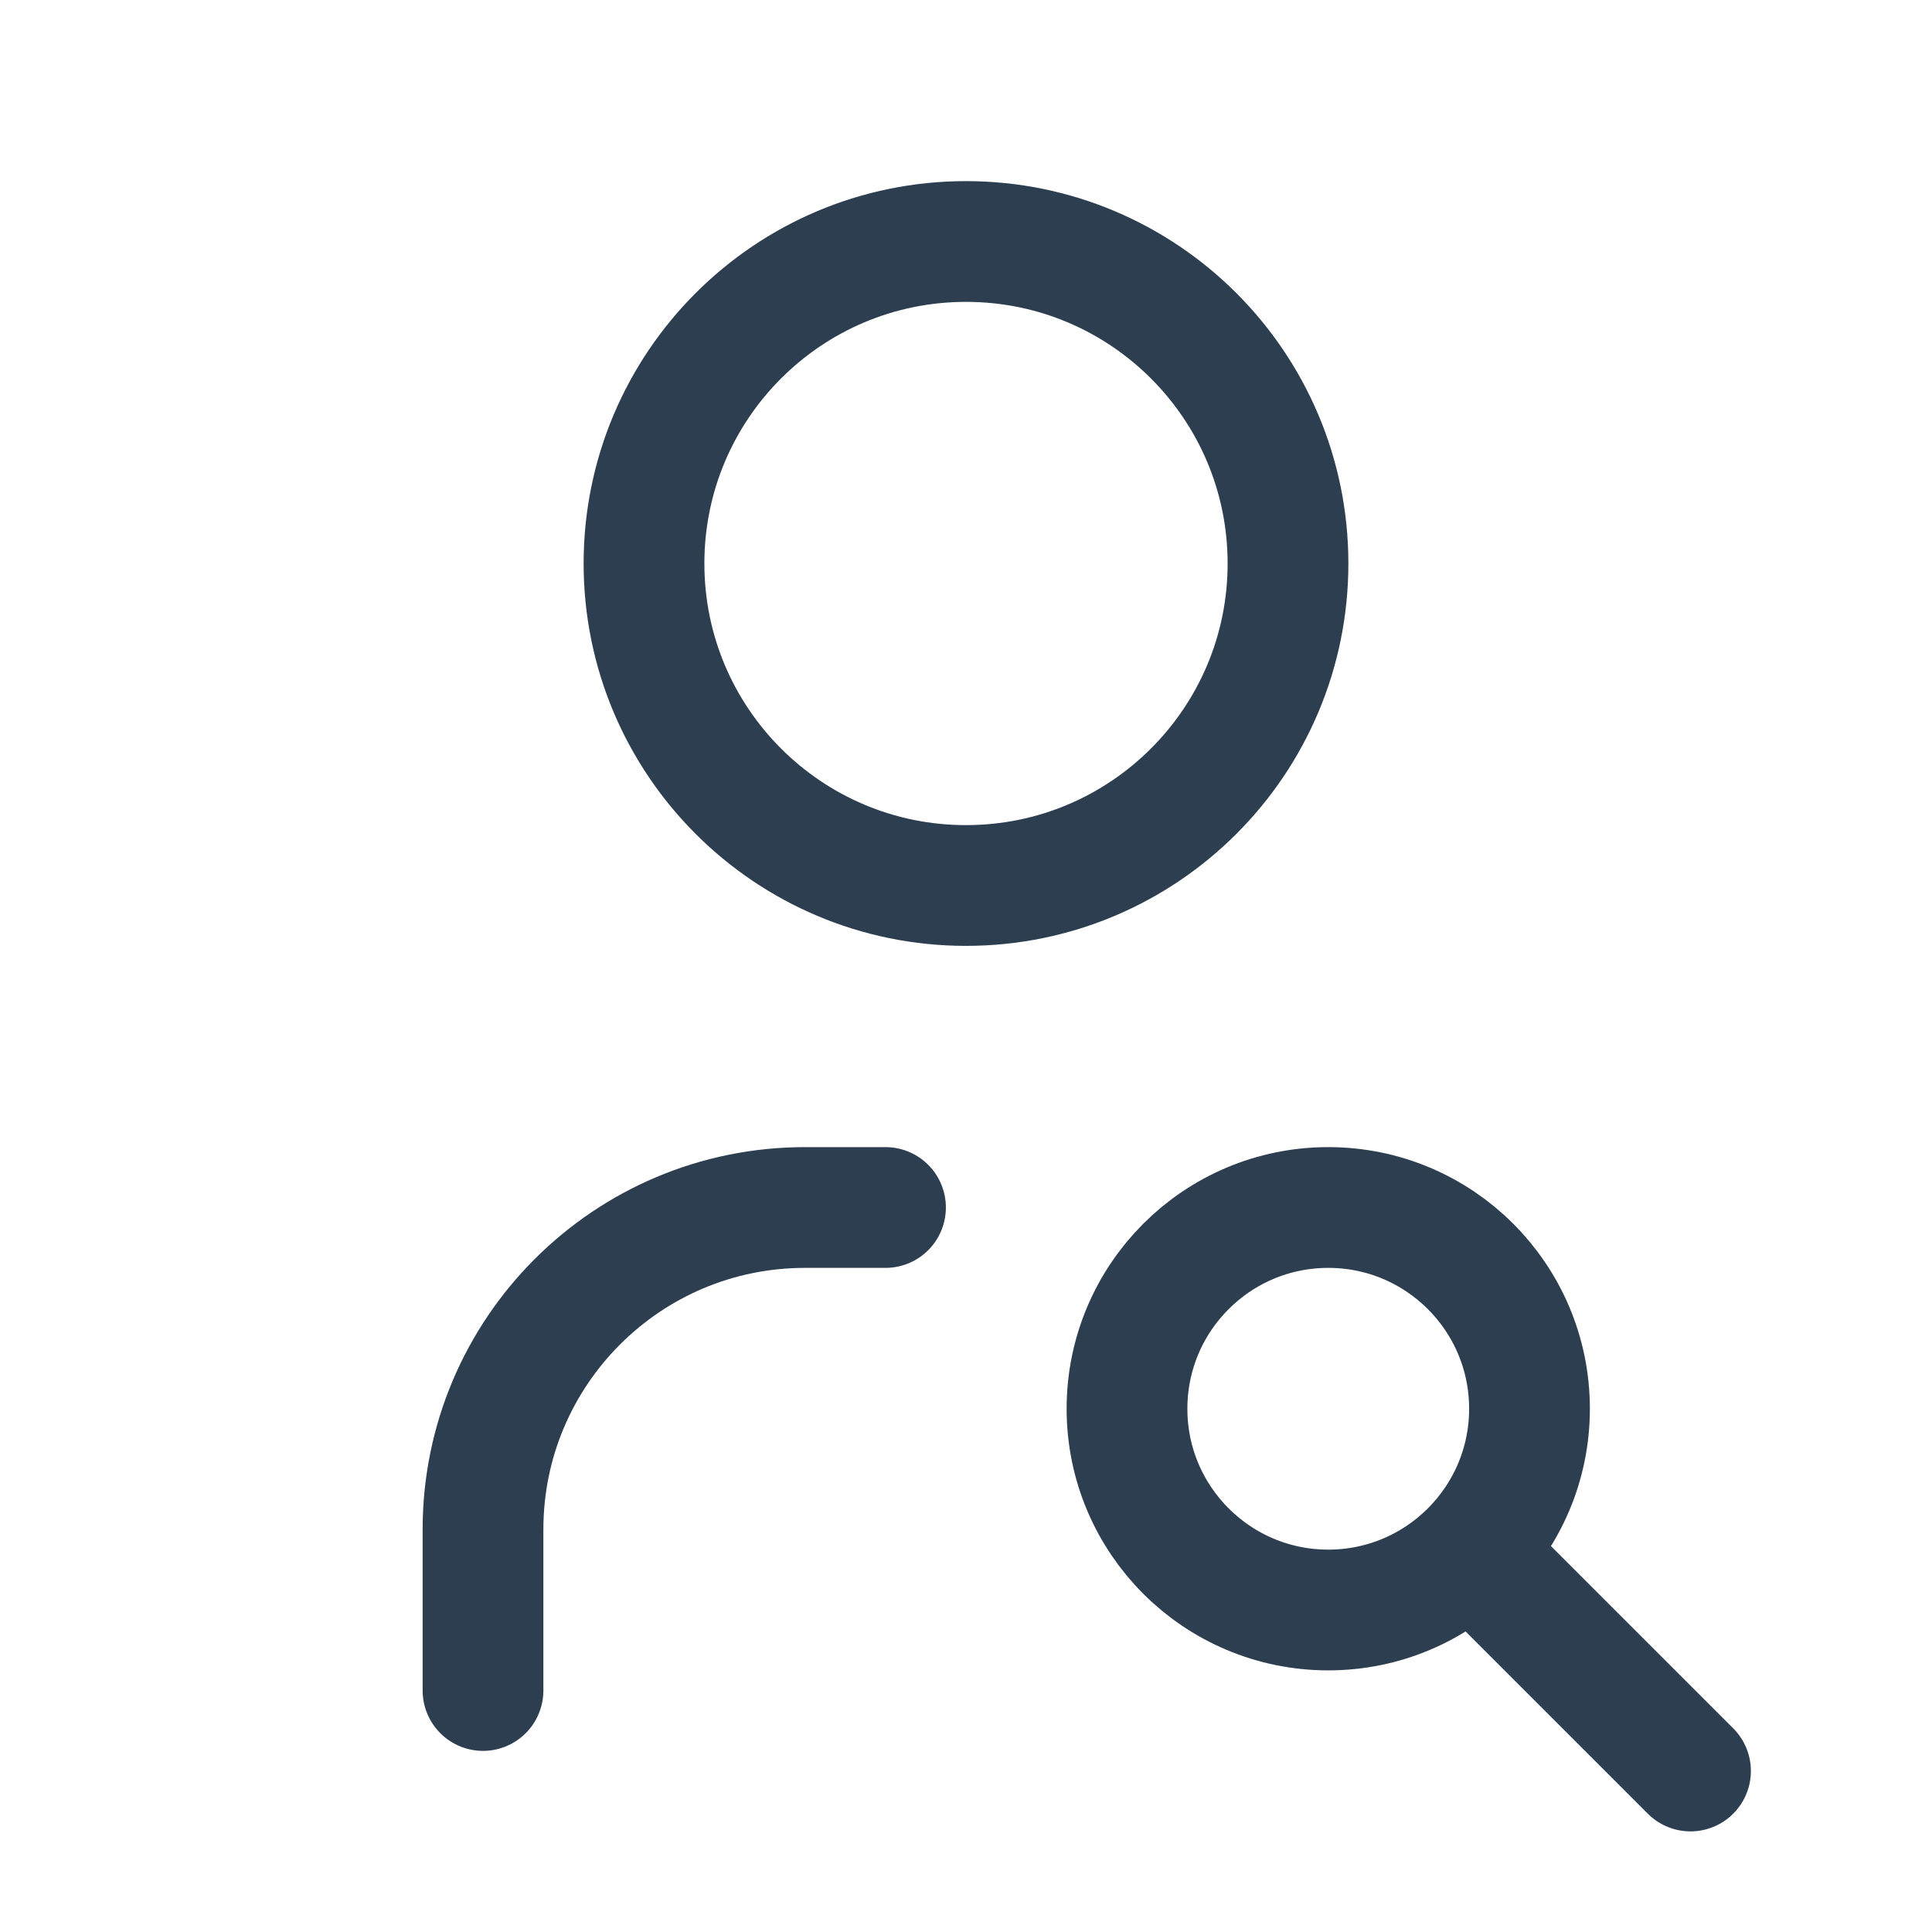
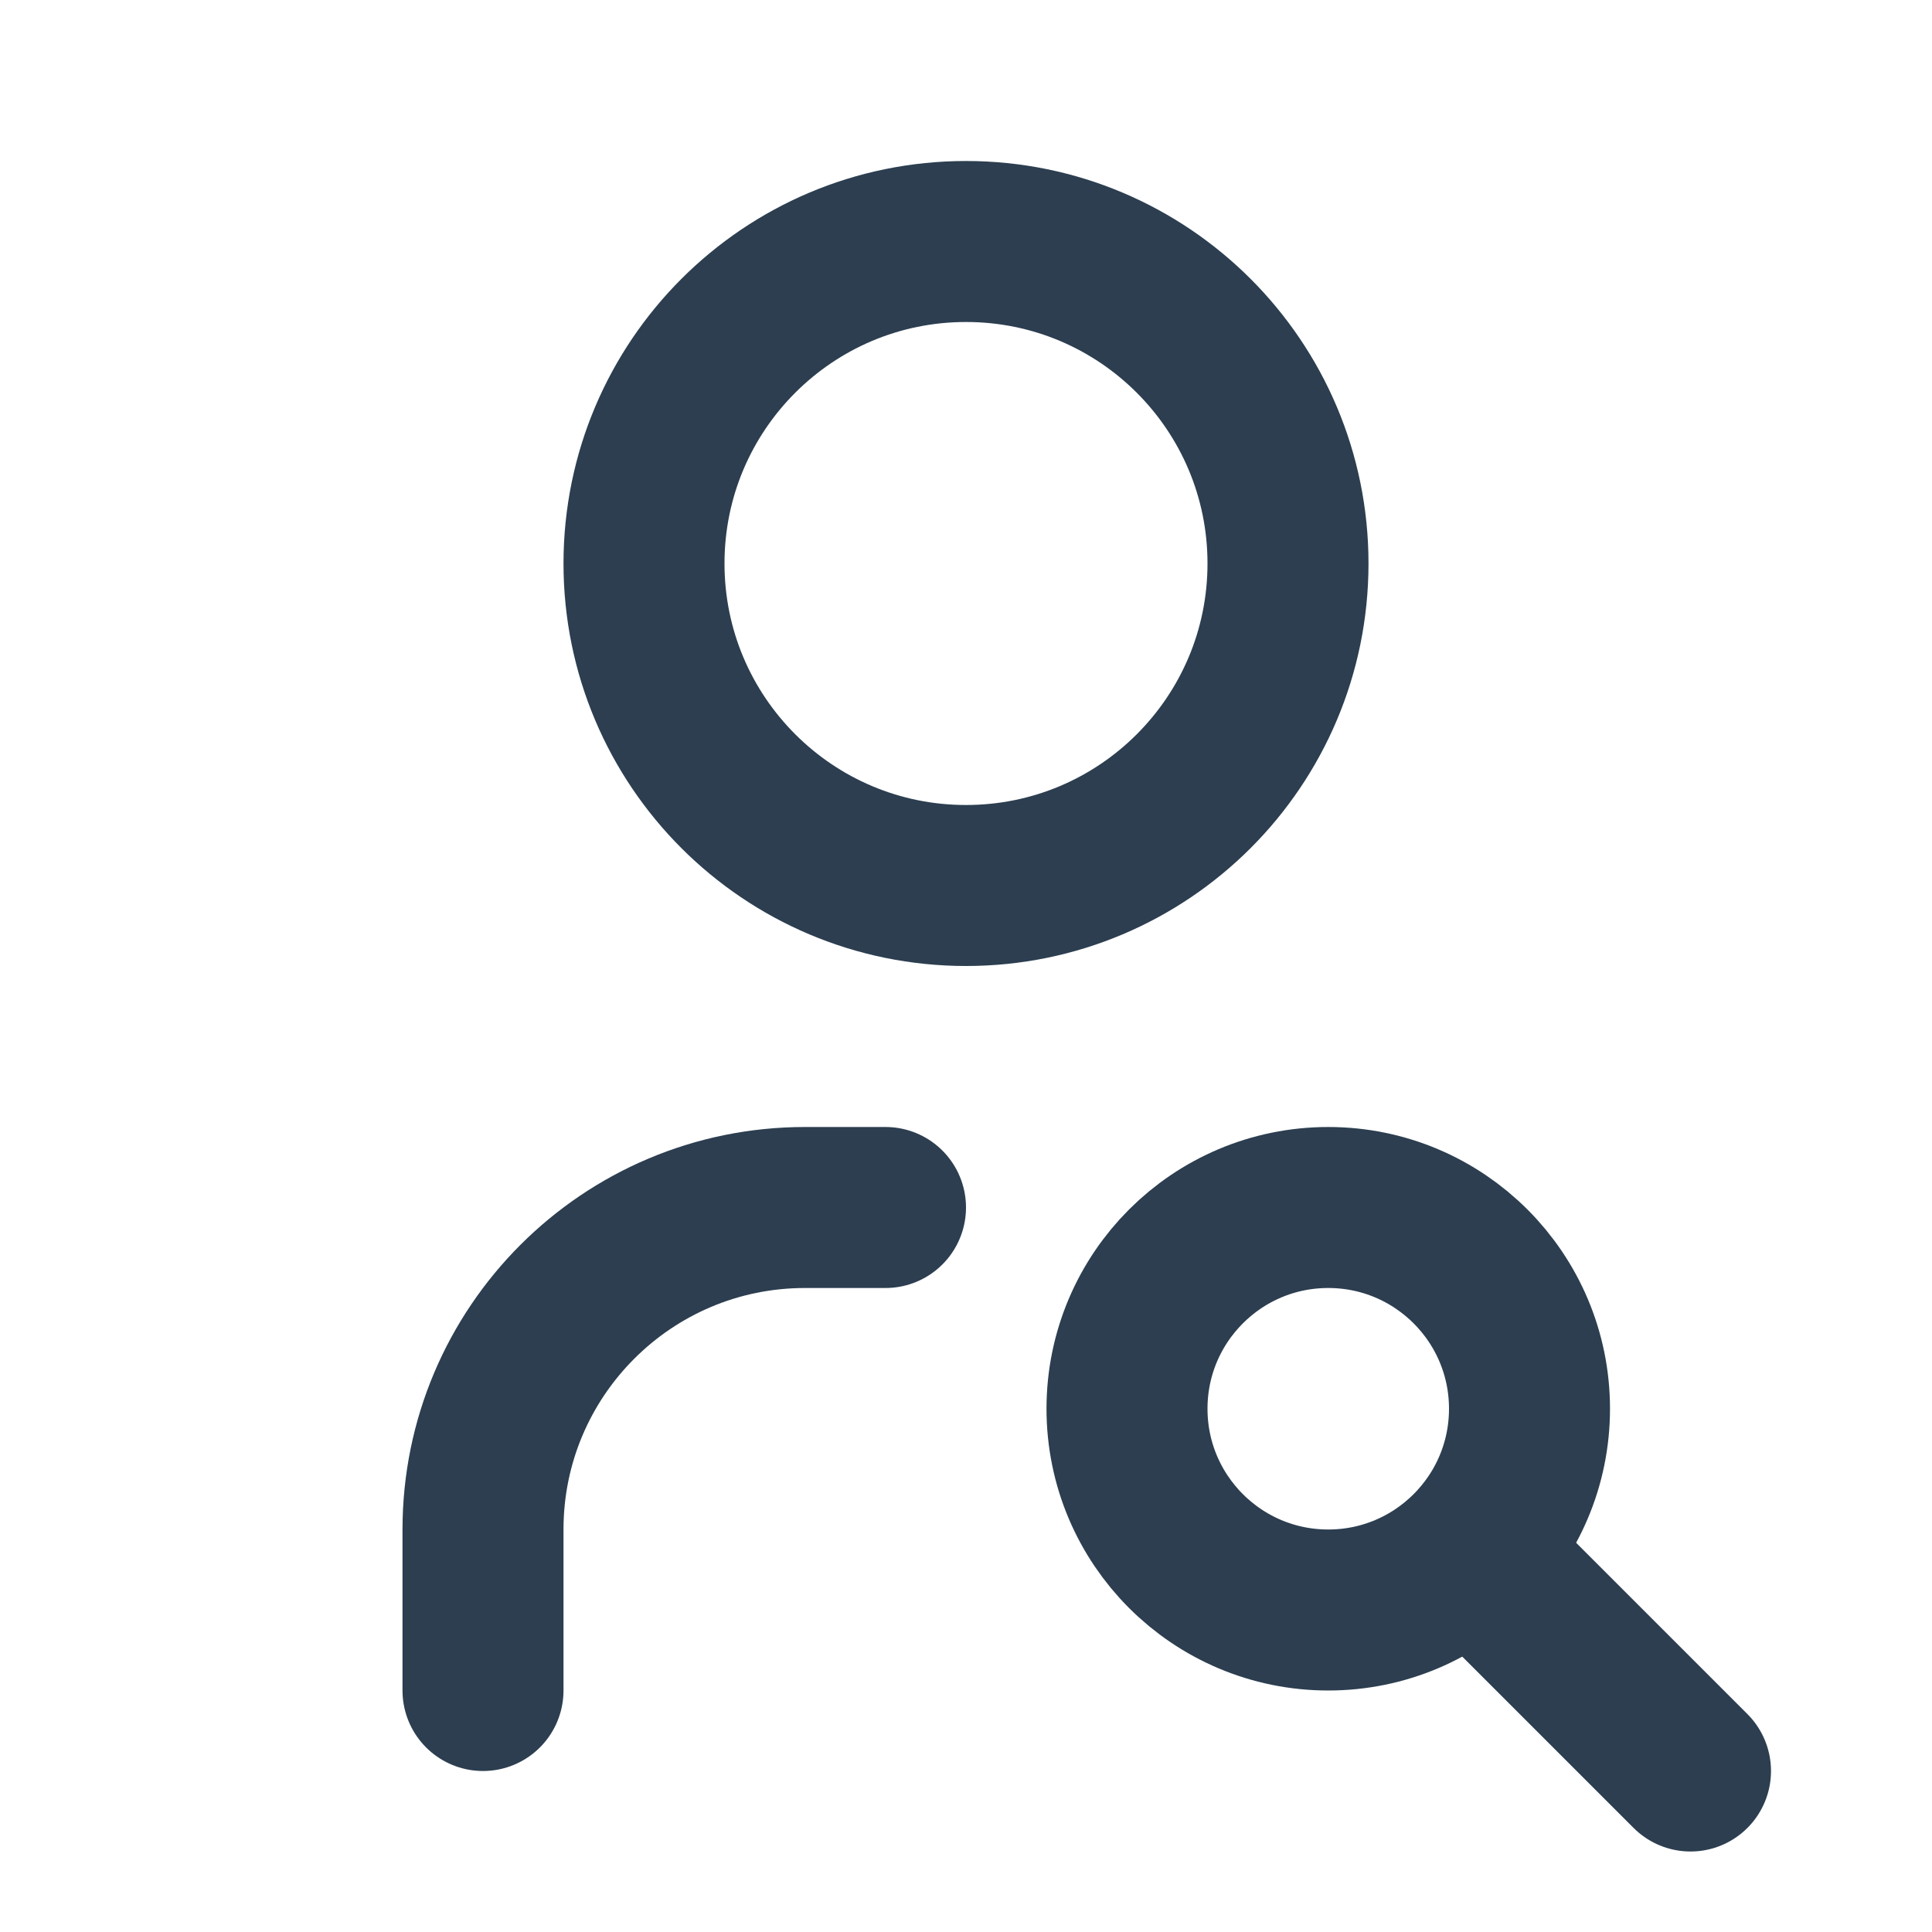
- <svg xmlns="http://www.w3.org/2000/svg" class="icon icon-tabler icon-tabler-user-search" width="24" height="24" viewBox="0 0 24 24" stroke-width="1.5" stroke="#2c3e50" fill="none" stroke-linecap="round" stroke-linejoin="round">
+ <svg xmlns="http://www.w3.org/2000/svg" class="icon icon-tabler icon-tabler-user-search" width="24" height="24" viewBox="0 0 24 24" stroke-width="2" stroke="#2c3e50" fill="none" stroke-linecap="round" stroke-linejoin="round">
  <path stroke="none" d="M0 0h24v24H0z" fill="none" />
  <circle cx="12" cy="7" r="4" />
  <path d="M6 21v-2a4 4 0 0 1 4 -4h1" />
  <circle cx="16.5" cy="17.5" r="2.5" />
  <path d="M18.5 19.5l2.5 2.5" />
</svg>
